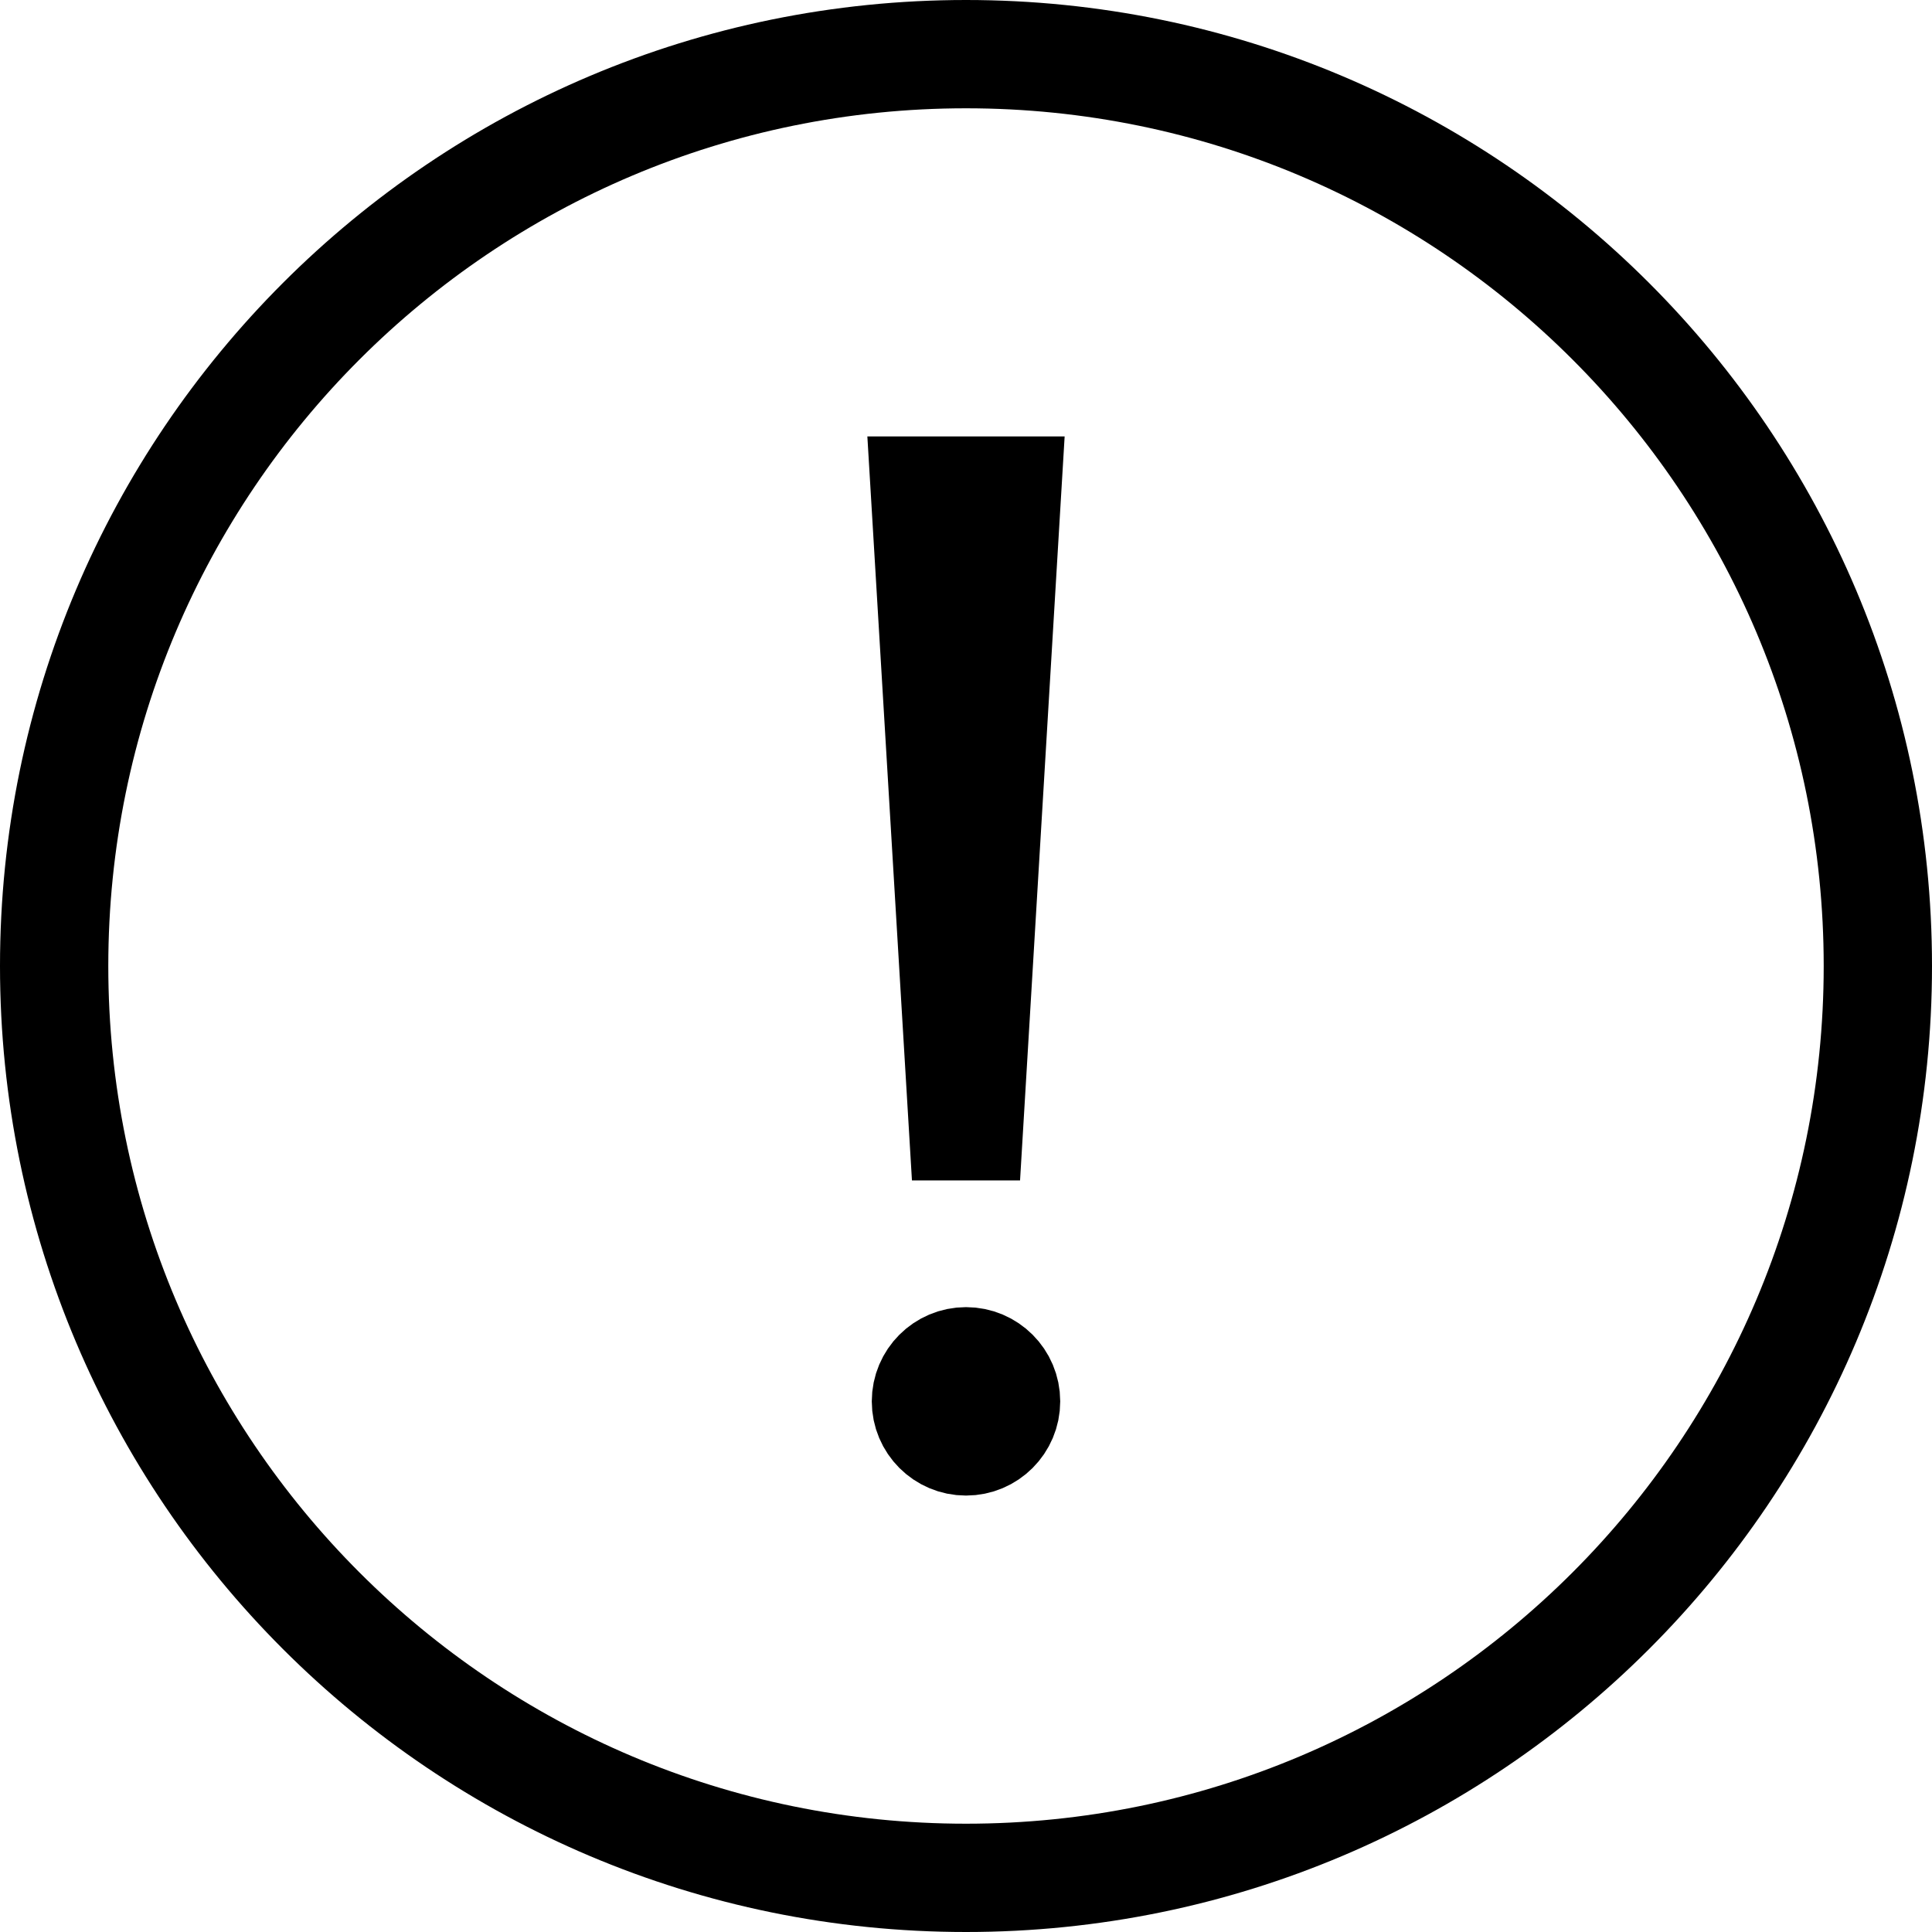
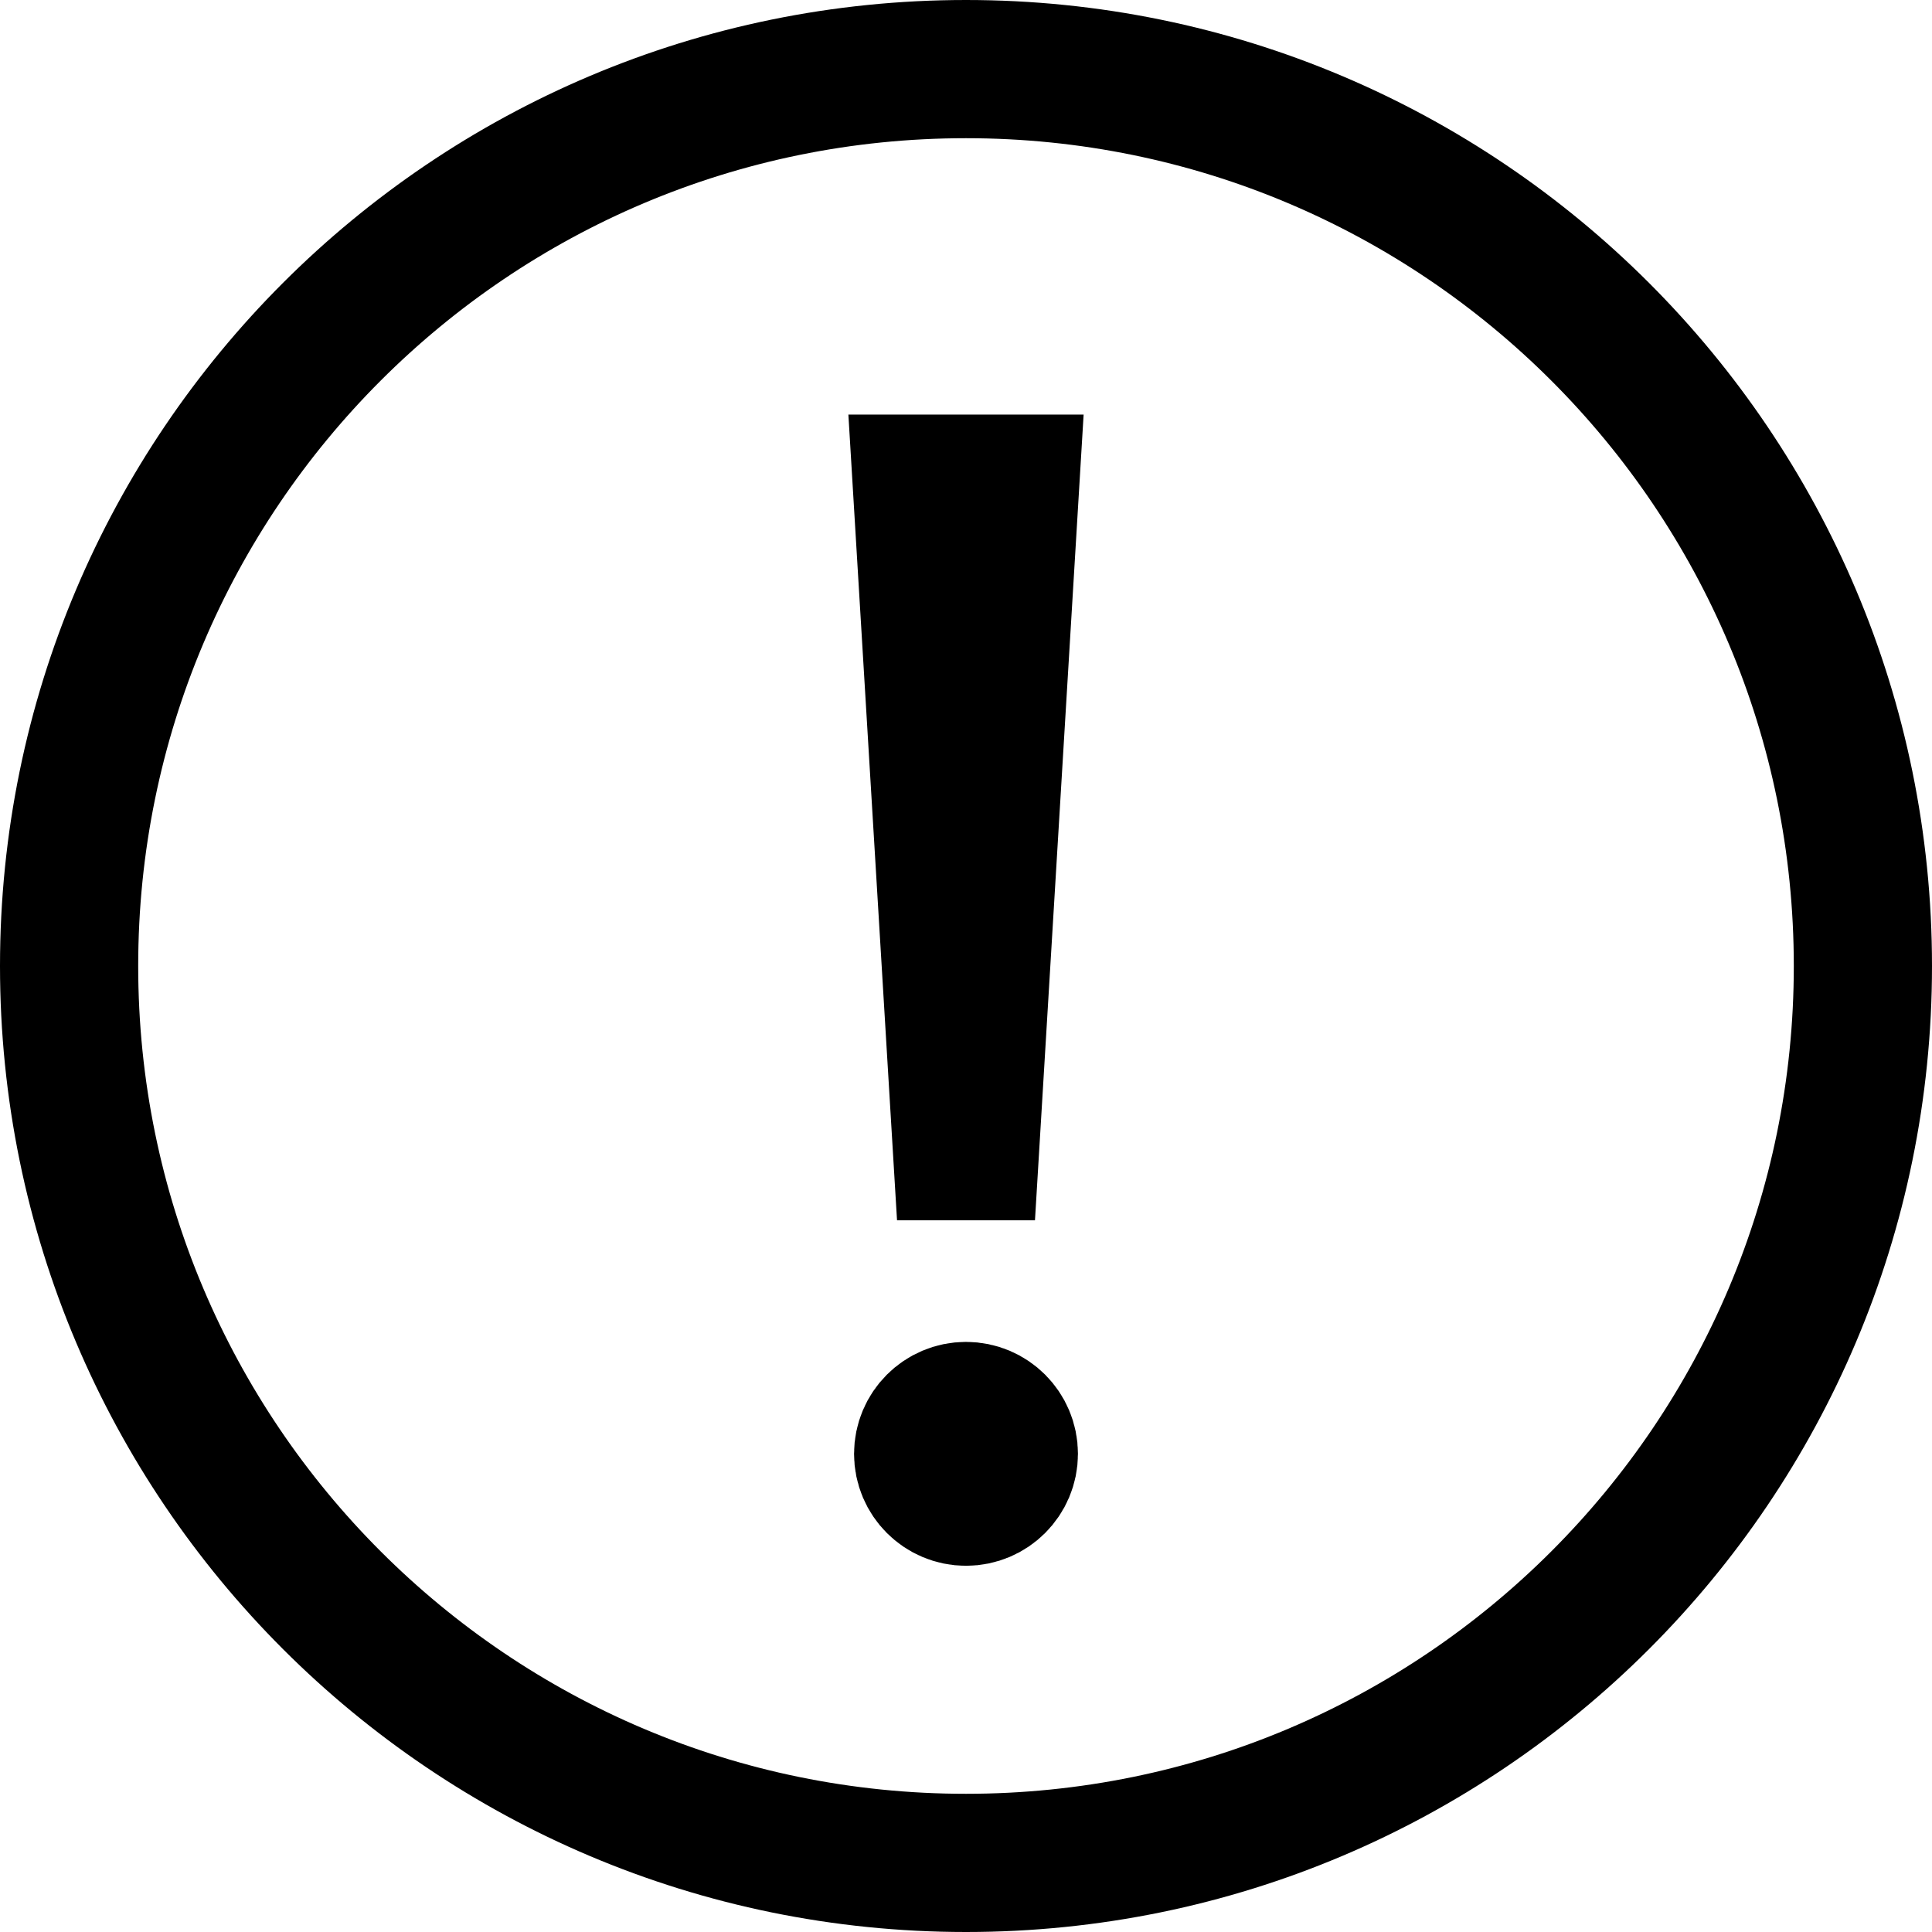
- <svg xmlns="http://www.w3.org/2000/svg" id="uuid-7d0e5154-9a39-4236-bf21-afe7bd6b362a" width="17.84" height="17.84" viewBox="0 0 17.84 17.84">
-   <circle cx="8.92" cy="12.94" r=".37" stroke="#000" stroke-miterlimit="10" />
-   <polygon points="8.92 4.53 8.54 4.53 8.92 10.87 9.3 4.53 8.92 4.53" stroke="#000" stroke-miterlimit="10" />
-   <circle cx="8.92" cy="8.92" r="8.42" fill="none" stroke="#000" stroke-miterlimit="10" />
+ <svg xmlns="http://www.w3.org/2000/svg" id="Layer_1" data-name="Layer 1" viewBox="0 0 13.98 13.98">
+   <defs>
+     <style>
+       .cls-1, .cls-2 {
+         stroke: #000;
+         stroke-miterlimit: 10;
+       }
+ 
+       .cls-2 {
+         fill: none;
+       }
+     </style>
+   </defs>
+   <circle class="cls-1" cx="6.99" cy="10.52" r=".31" />
+   <polygon class="cls-1" points="6.99 3.5 6.67 3.5 6.99 8.8 7.31 3.5 6.99 3.5" />
+   <circle class="cls-2" cx="6.99" cy="6.99" r="6.49" />
</svg>
